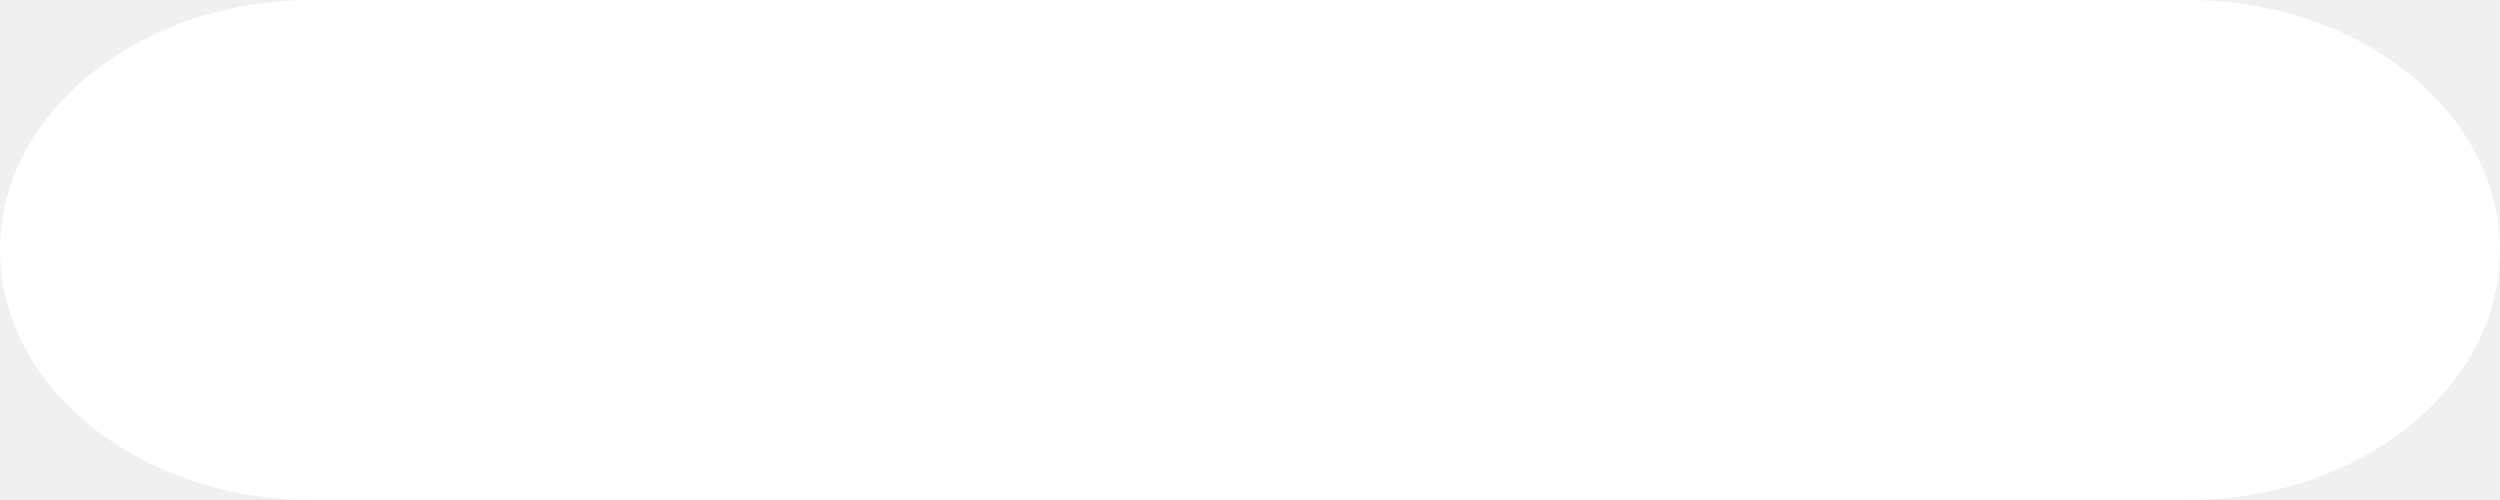
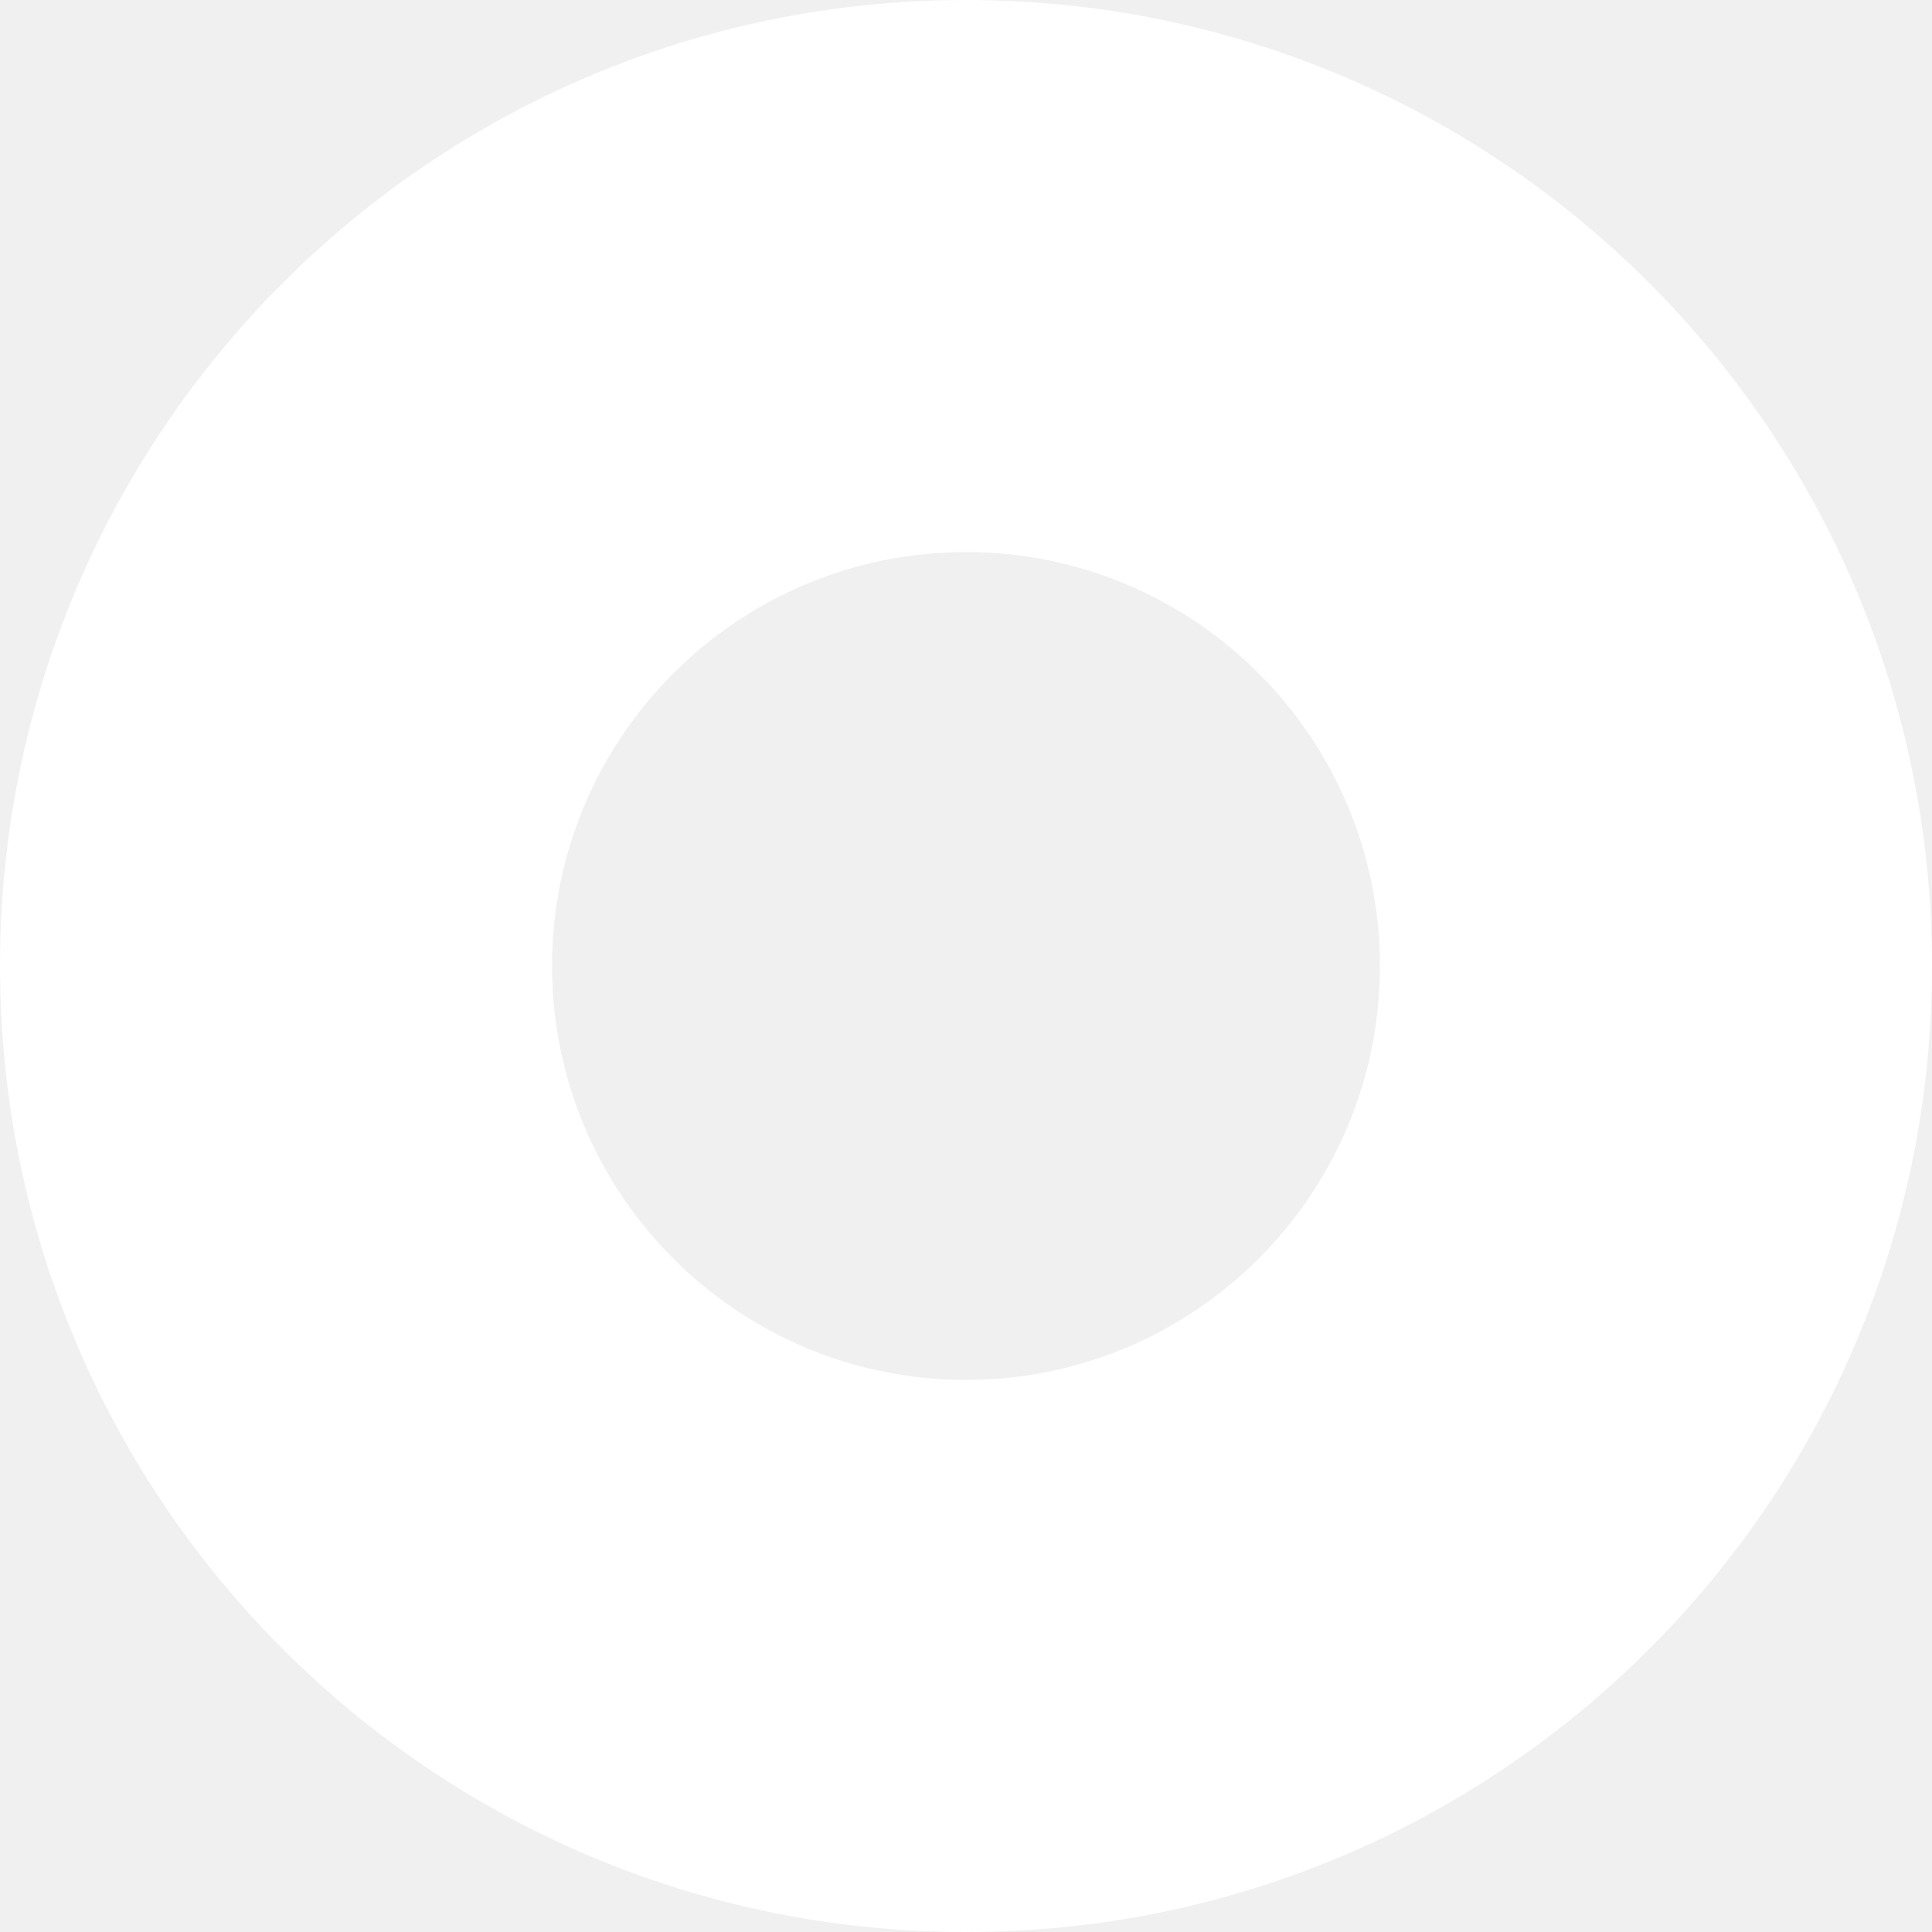
- <svg xmlns="http://www.w3.org/2000/svg" version="1.1" width="5px" height="1px">
-   <g transform="matrix(1 0 0 1 -42 -300 )">
-     <path d="M 4.375 1  L 0.625 1  C 0.28 1  0 0.776  0 0.5  C 0 0.224  0.28 0  0.625 0  L 4.375 0  C 4.72 0  5 0.224  5 0.5  C 5 0.776  4.72 1  4.375 1  Z " fill-rule="nonzero" fill="#ffffff" stroke="none" transform="matrix(1 0 0 1 42 300 )" />
+ <svg xmlns="http://www.w3.org/2000/svg" version="1.1" width="4px" height="4px">
+   <g transform="matrix(1 0 0 1 -42 -291 )">
+     <path d="M 2 2.857  C 2.473 2.857  2.857 2.473  2.857 2  C 2.857 1.527  2.473 1.143  2 1.143  C 1.527 1.143  1.143 1.527  1.143 2  C 1.143 2.473  1.527 2.857  2 2.857  Z M 2 0  C 3.105 0  4 0.895  4 2  C 4 3.105  3.105 4  2 4  C 0.895 4  0 3.105  0 2  C 0 0.895  0.895 0  2 0  Z " fill-rule="nonzero" fill="#ffffff" stroke="none" transform="matrix(1 0 0 1 42 291 )" />
  </g>
</svg>
